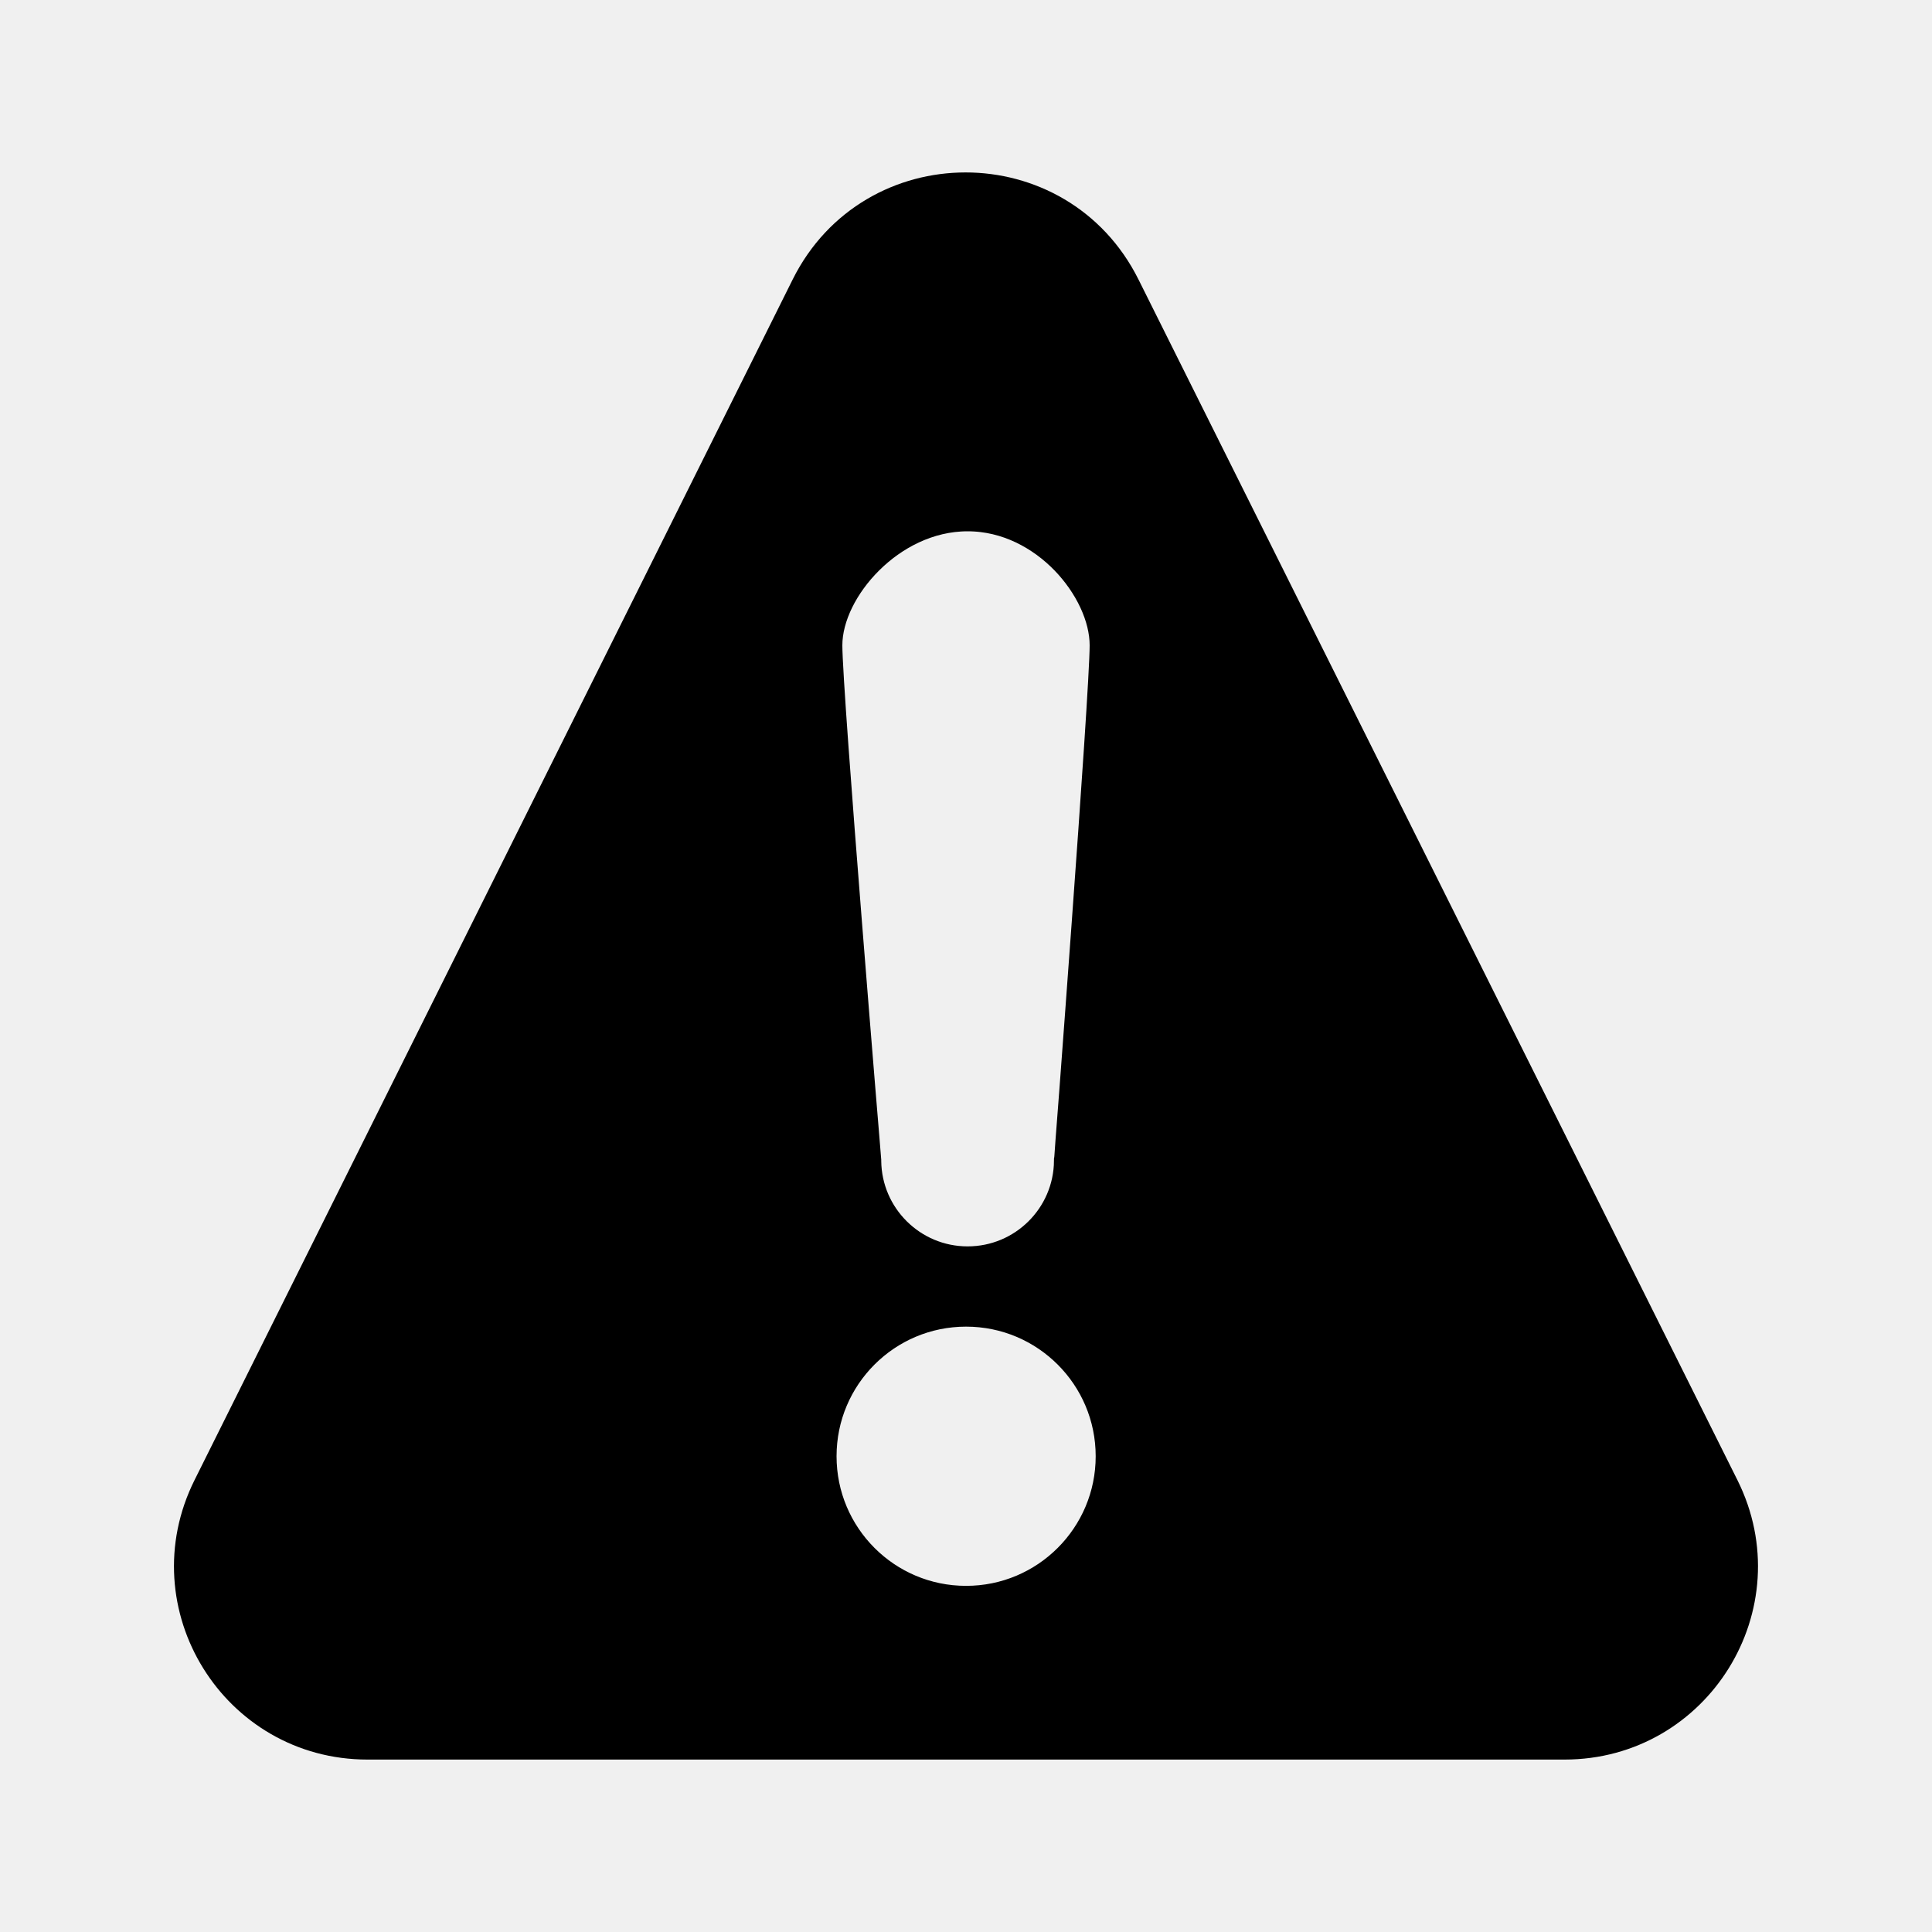
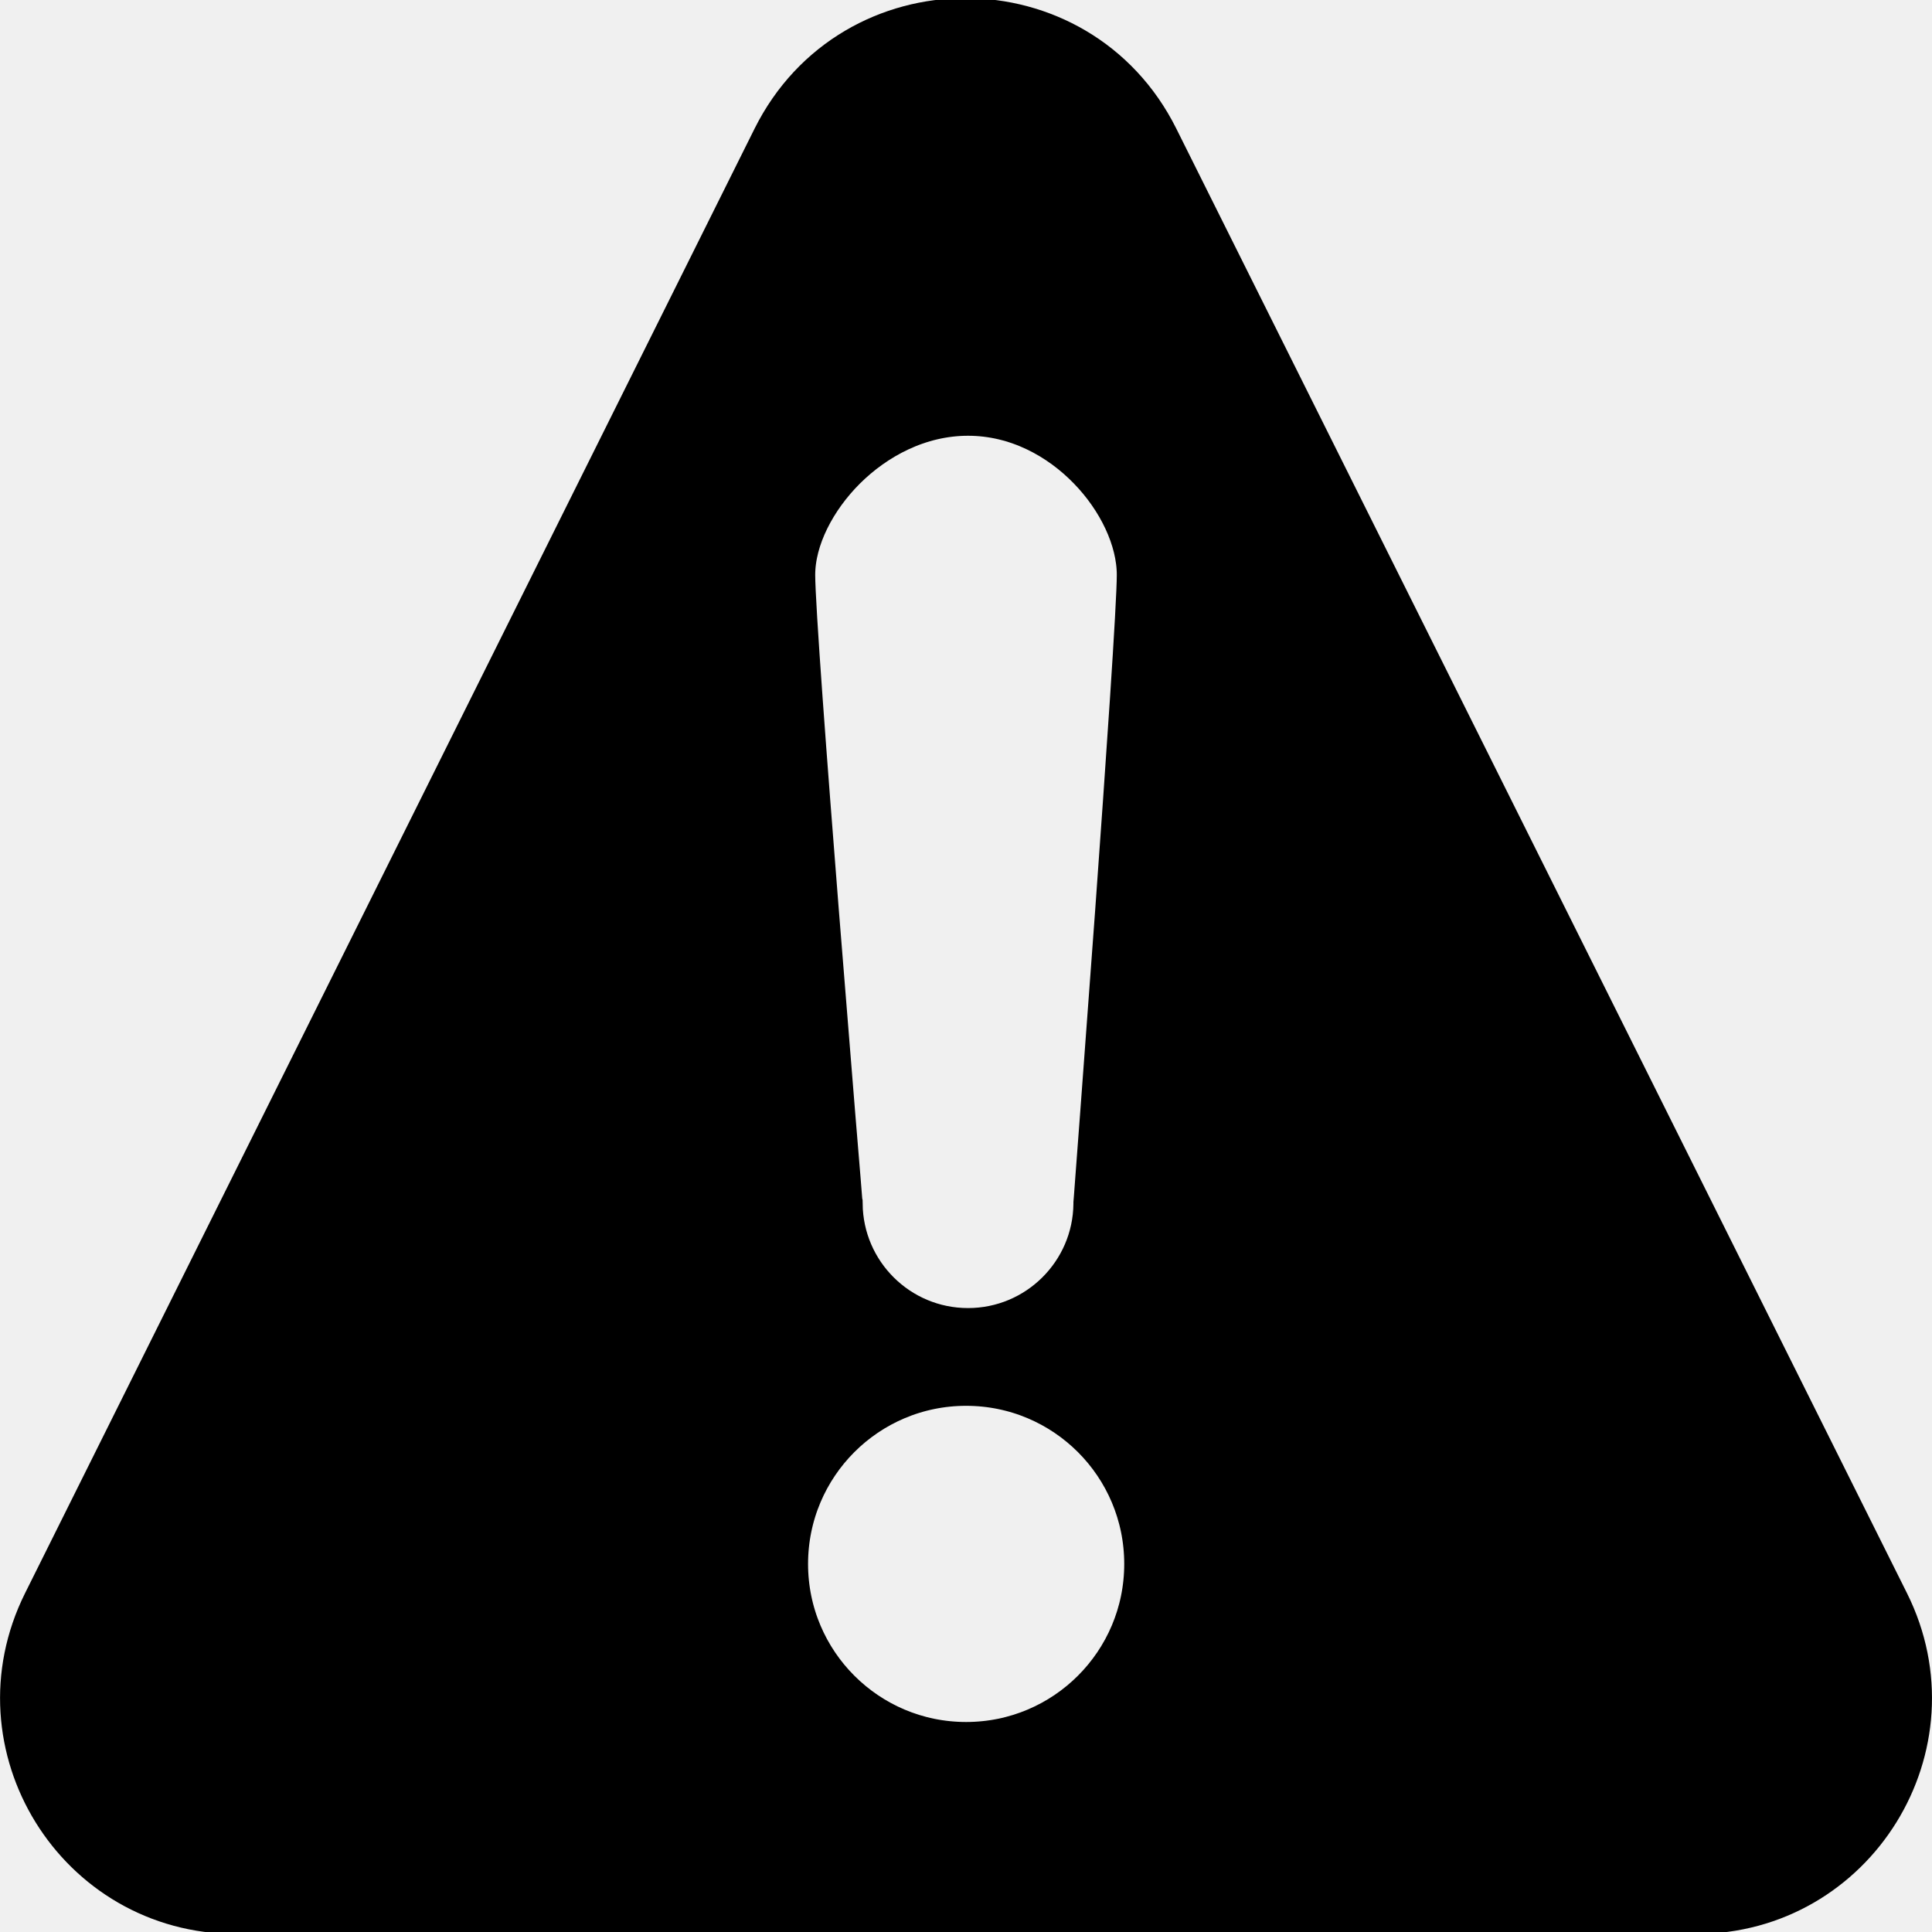
- <svg xmlns="http://www.w3.org/2000/svg" width="24" height="24" viewBox="0 0 24 24" fill="none">
-   <path d="M10.133 3.615C10.898 2.078 13.09 2.078 13.856 3.614L21.297 18.53C21.987 19.913 20.981 21.538 19.436 21.538H4.564C3.019 21.538 2.013 19.914 2.702 18.531L10.133 3.615ZM13.856 8.017C13.856 7.615 13.641 7.185 13.33 6.864C13.012 6.536 12.555 6.28 12.02 6.28C11.488 6.28 11.021 6.535 10.695 6.86C10.374 7.178 10.144 7.609 10.144 8.017C10.144 8.33 10.267 9.948 10.387 11.461C10.447 12.224 10.508 12.968 10.553 13.521C10.575 13.797 10.594 14.026 10.608 14.186L10.623 14.371L10.627 14.42L10.627 14.424C10.635 15.187 11.256 15.803 12.02 15.803C12.785 15.803 13.406 15.187 13.413 14.423L13.414 14.418L13.418 14.369L13.431 14.184L13.482 13.519C13.523 12.965 13.579 12.222 13.634 11.459C13.744 9.945 13.856 8.329 13.856 8.017ZM12.001 20.02C13.067 20.02 13.931 19.156 13.931 18.09C13.931 17.024 13.067 16.16 12.001 16.16C10.935 16.16 10.072 17.024 10.072 18.09C10.072 19.156 10.935 20.02 12.001 20.02Z" fill="black" stroke="black" stroke-width="0.64" />
+ <svg xmlns="http://www.w3.org/2000/svg" width="20" height="20" viewBox="0 0 20 20" fill="none">
+   <g clip-path="url(#clip0)">
+     <path d="M8.102 1.477C8.88 -0.084 11.107 -0.085 11.886 1.476L19.45 16.637C20.151 18.042 19.128 19.695 17.558 19.695H2.442C0.872 19.695 -0.15 18.043 0.55 16.638L8.102 1.477ZM11.886 5.952C11.886 5.544 11.668 5.106 11.351 4.78C11.029 4.447 10.564 4.186 10.021 4.186C9.479 4.186 9.005 4.445 8.673 4.775C8.348 5.099 8.114 5.537 8.114 5.952C8.114 6.27 8.238 7.915 8.36 9.452C8.422 10.227 8.483 10.983 8.529 11.546C8.552 11.827 8.571 12.059 8.585 12.222L8.6 12.41L8.604 12.46L8.605 12.464C8.613 13.239 9.243 13.866 10.021 13.866C10.798 13.866 11.43 13.239 11.437 12.463L11.437 12.457L11.441 12.408L11.455 12.22L11.506 11.543C11.548 10.981 11.604 10.225 11.661 9.45C11.772 7.912 11.886 6.269 11.886 5.952ZM10.001 18.151C11.085 18.151 11.963 17.273 11.963 16.19C11.963 15.106 11.085 14.228 10.001 14.228C8.918 14.228 8.04 15.106 8.04 16.19C8.04 17.273 8.918 18.151 10.001 18.151Z" fill="black" stroke="black" stroke-width="0.65" />
+   </g>
+   <defs>
+     <clipPath id="clip0">
+       <rect width="20" height="20" fill="white" />
+     </clipPath>
+   </defs>
</svg>
